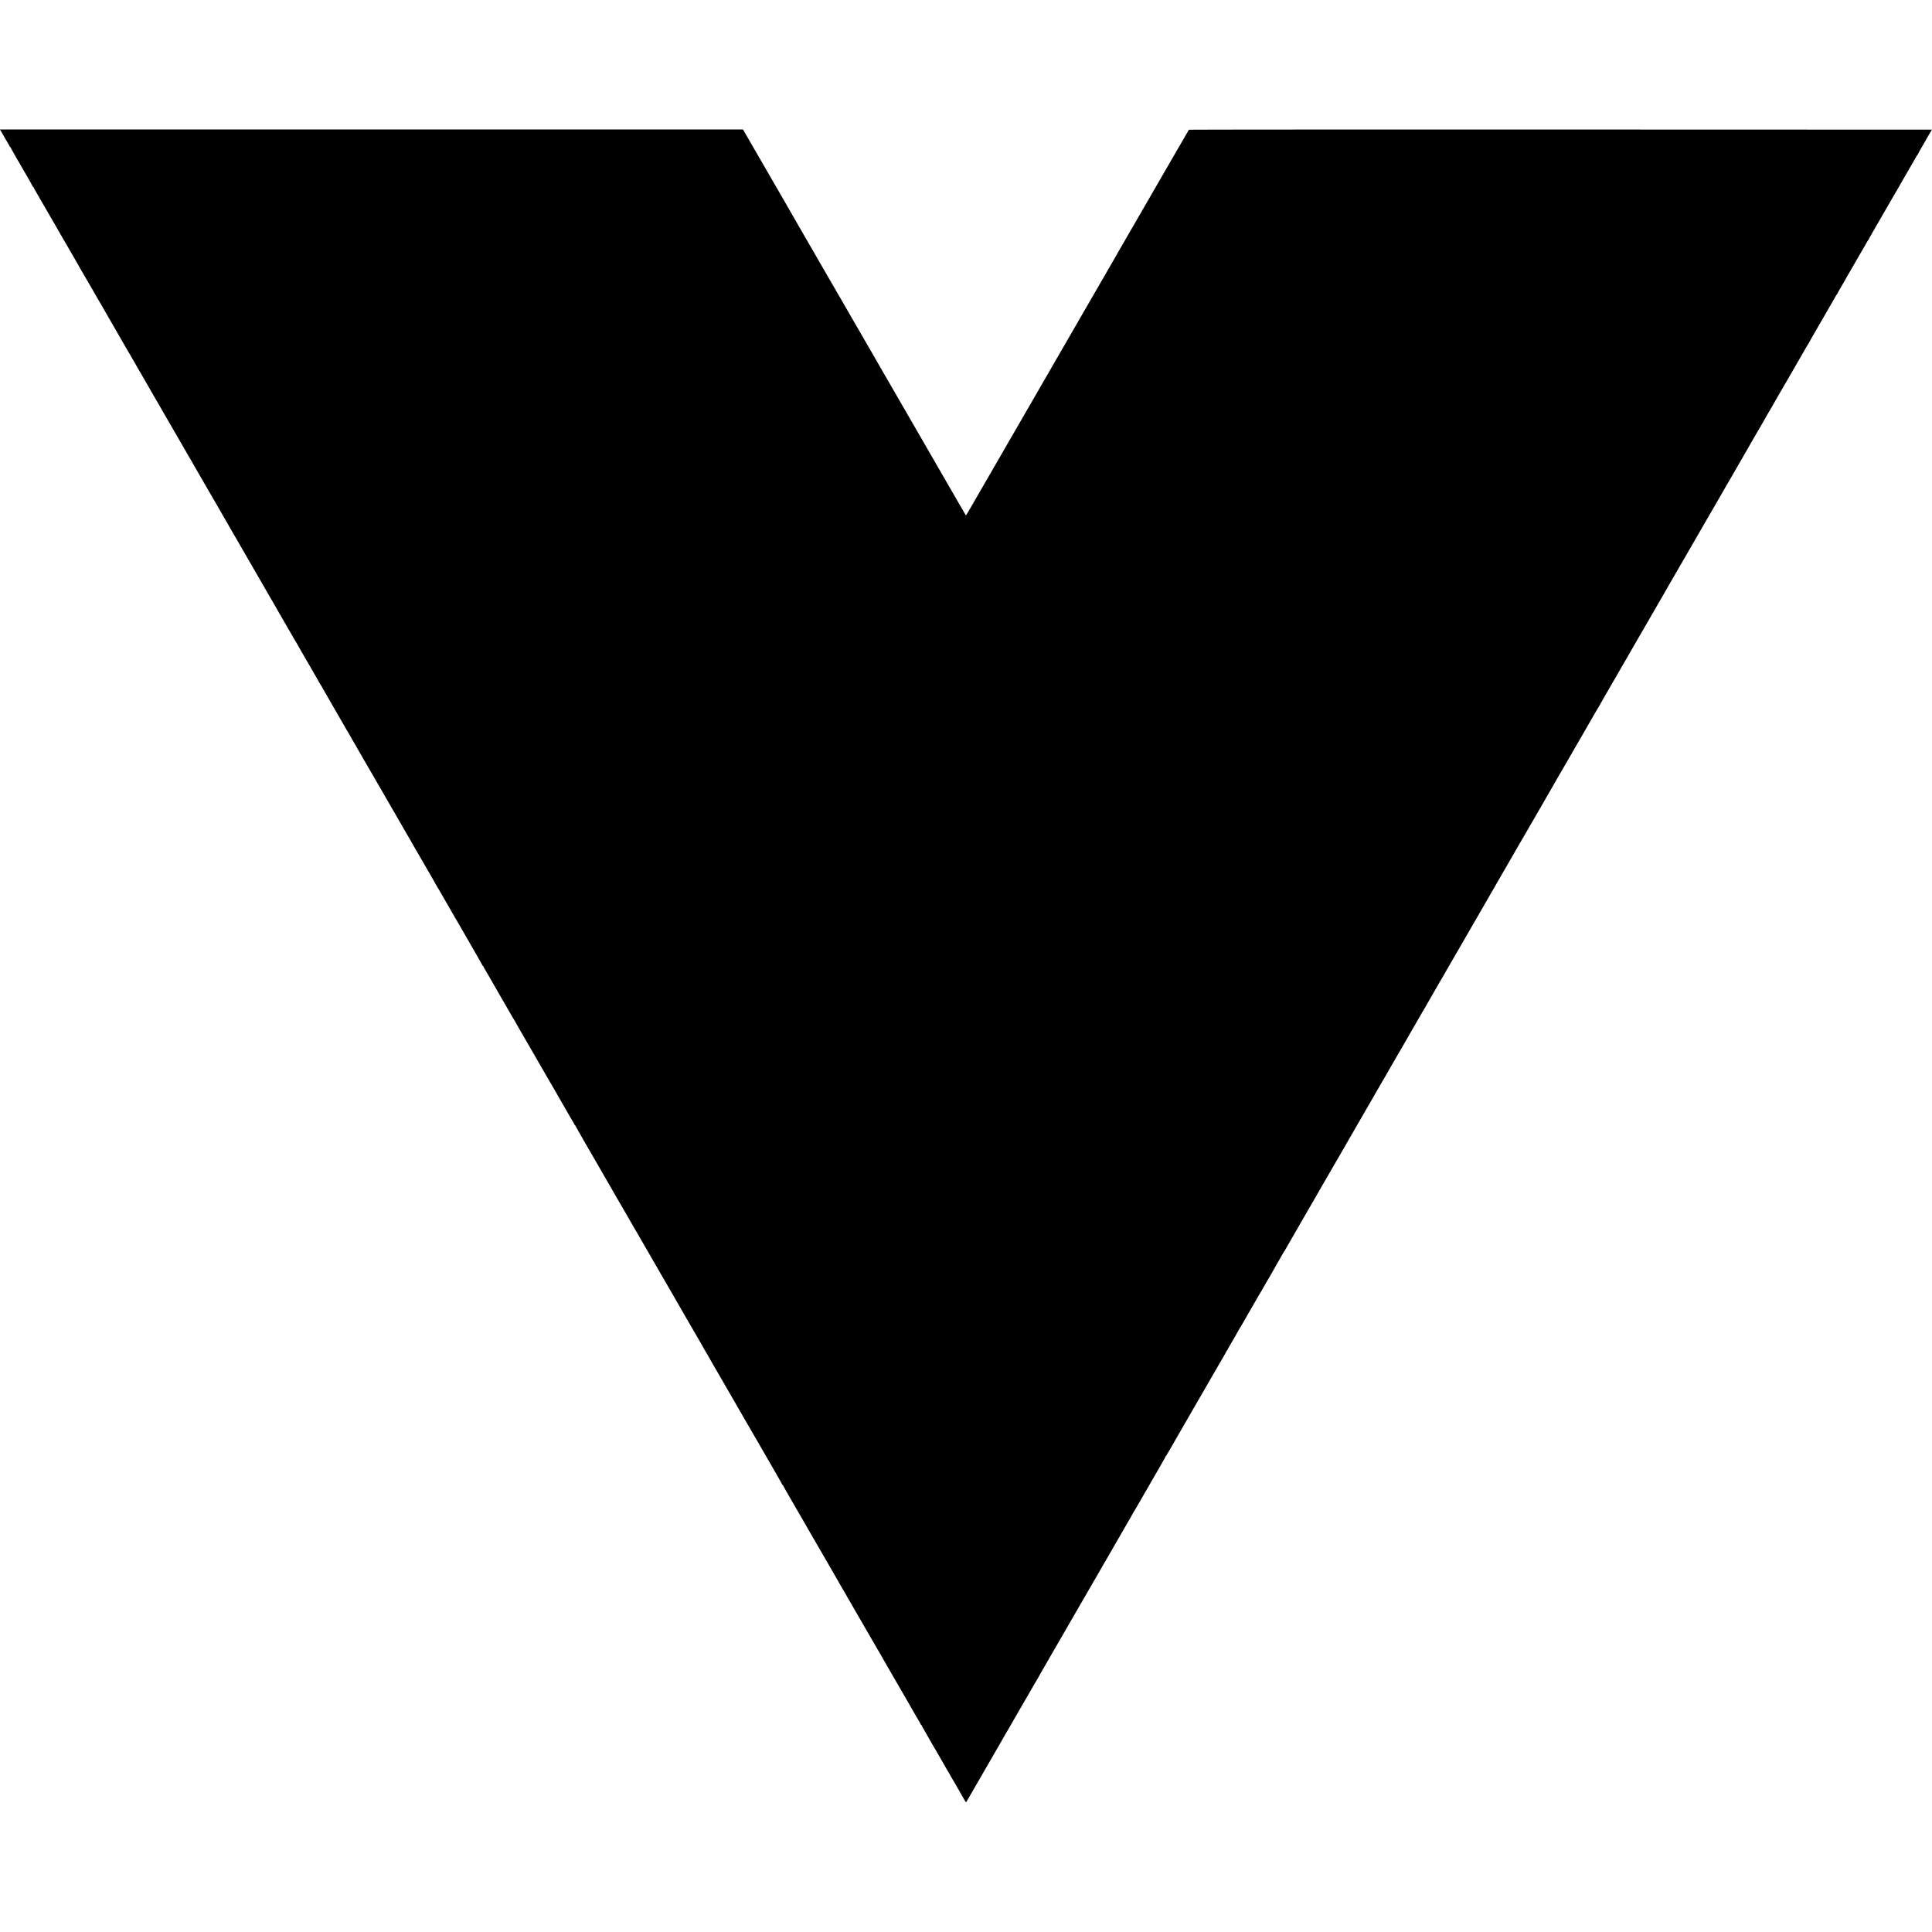
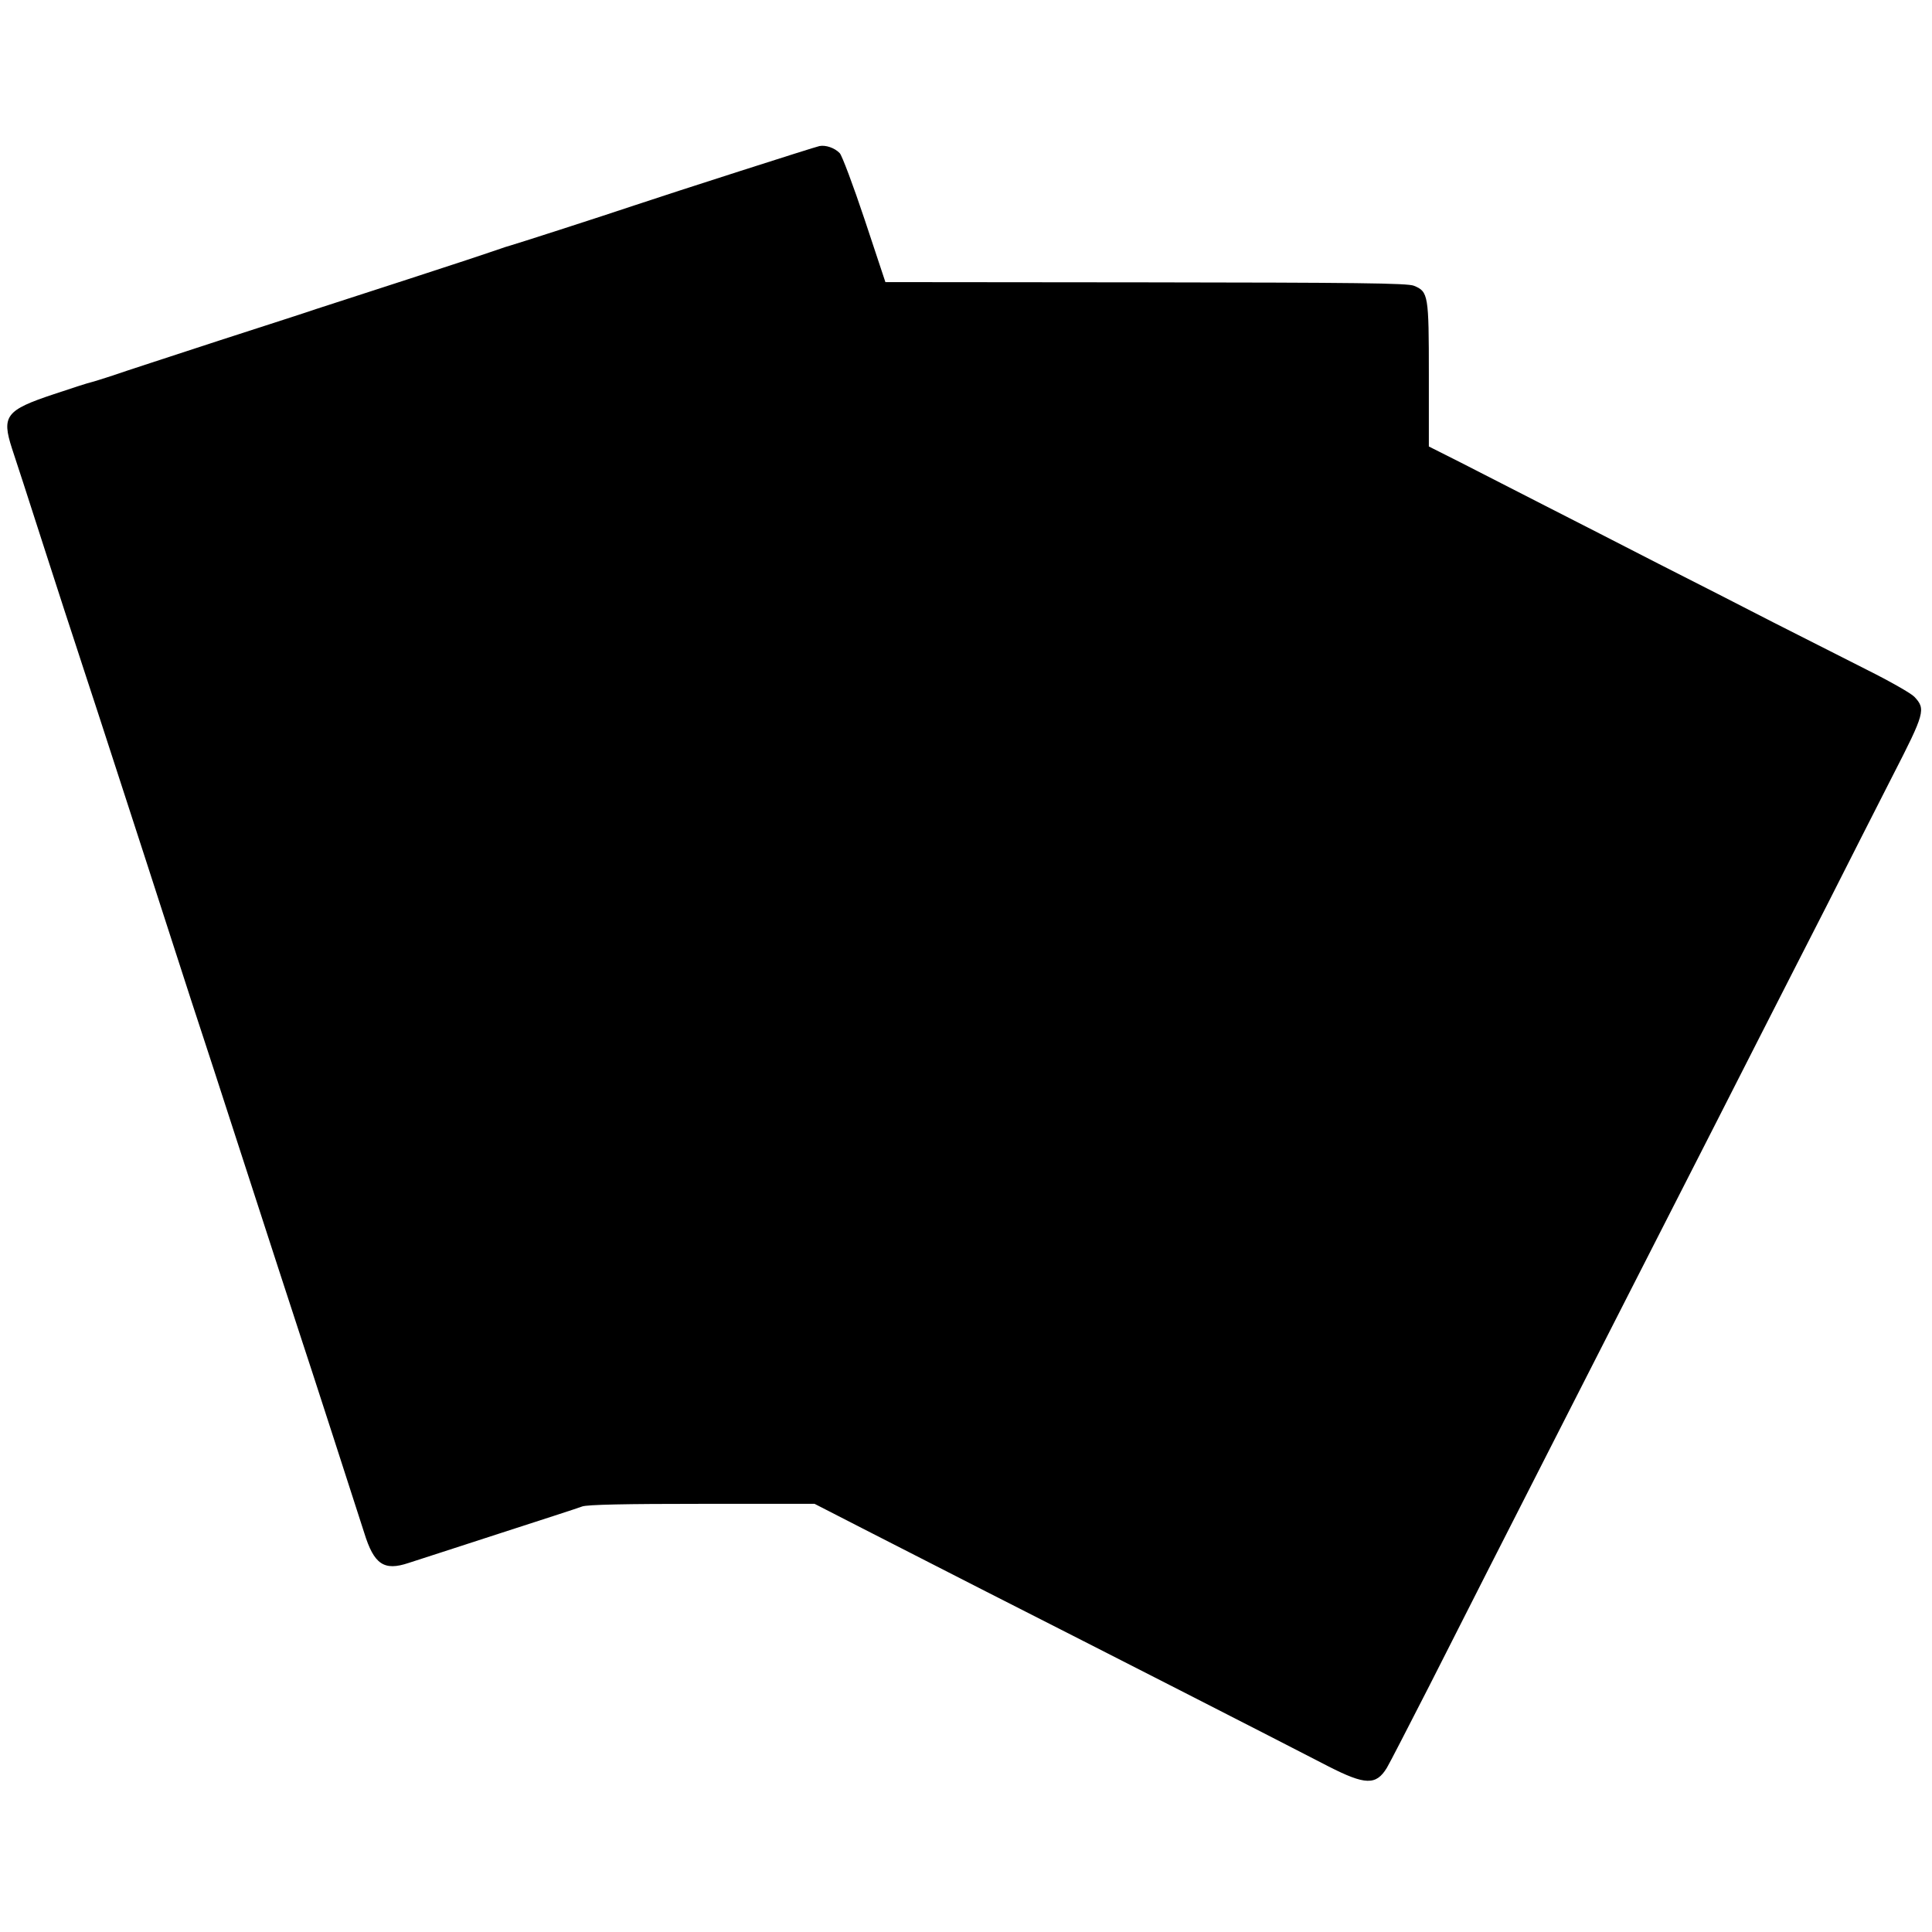
- <svg xmlns="http://www.w3.org/2000/svg" version="1.0" width="16pt" height="16pt" viewBox="0 0 16 16" preserveAspectRatio="xMidYMid meet">
-   <g transform="translate(0,16) scale(0.00032,-0.00032)" fill="#000000" stroke="none">
-     <path d="M18 46618 c45 -75 122 -207 122 -211 0 -2 25 -45 55 -95 30 -50 55 -96 55 -102 0 -5 5 -10 10 -10 6 0 10 -4 10 -9 0 -5 73 -135 161 -288 89 -153 173 -298 187 -323 14 -25 32 -57 41 -72 88 -149 187 -324 189 -335 2 -7 8 -13 13 -13 5 0 9 -4 9 -10 0 -5 46 -89 103 -187 175 -302 490 -846 507 -876 8 -16 20 -36 25 -45 28 -46 290 -498 339 -585 13 -23 74 -129 136 -236 61 -107 123 -215 137 -240 14 -25 29 -50 33 -56 5 -5 23 -37 40 -70 18 -33 38 -67 44 -75 11 -16 21 -33 63 -109 14 -25 29 -50 33 -56 4 -5 21 -35 38 -65 55 -100 261 -455 269 -465 4 -5 14 -21 20 -35 15 -29 41 -75 103 -180 24 -41 52 -88 60 -105 9 -16 57 -100 107 -185 112 -193 362 -626 380 -660 8 -14 23 -38 33 -55 11 -16 23 -37 27 -45 4 -8 26 -46 48 -85 23 -38 53 -90 67 -115 46 -81 64 -113 178 -310 62 -107 121 -210 132 -227 37 -67 56 -99 85 -148 16 -27 32 -57 36 -65 4 -8 15 -27 25 -42 9 -15 53 -89 96 -165 44 -76 177 -307 296 -513 120 -206 268 -463 330 -570 131 -227 117 -203 200 -348 36 -62 73 -125 82 -140 10 -15 21 -34 25 -42 4 -8 20 -37 36 -65 17 -27 38 -65 48 -82 49 -85 64 -111 87 -153 13 -25 28 -49 32 -55 4 -5 78 -134 165 -285 87 -151 166 -288 176 -305 10 -16 26 -43 35 -59 9 -17 125 -217 257 -445 132 -229 253 -441 270 -471 17 -30 45 -79 64 -108 18 -29 33 -54 33 -57 0 -2 20 -37 44 -77 24 -40 123 -212 221 -383 97 -170 190 -330 205 -355 16 -25 39 -65 53 -90 13 -25 81 -144 152 -265 70 -121 137 -238 150 -260 12 -22 37 -65 55 -95 18 -30 43 -73 55 -95 12 -22 48 -85 80 -140 77 -132 163 -280 190 -330 13 -22 71 -123 130 -225 59 -102 116 -199 126 -217 10 -17 29 -50 43 -72 15 -22 26 -43 26 -45 0 -2 27 -50 60 -106 33 -56 60 -103 60 -105 0 -2 55 -98 90 -155 8 -14 182 -316 239 -414 13 -22 45 -79 72 -124 27 -46 49 -86 49 -89 0 -2 14 -24 30 -48 16 -24 30 -46 30 -49 0 -5 74 -135 100 -176 5 -8 24 -42 43 -75 50 -88 58 -101 262 -455 104 -179 199 -345 213 -370 14 -25 28 -49 32 -55 4 -5 17 -26 28 -45 10 -19 62 -109 114 -200 114 -197 133 -230 170 -295 16 -27 33 -57 38 -65 17 -28 96 -165 103 -180 4 -8 16 -28 26 -45 10 -16 77 -131 148 -255 72 -124 181 -313 243 -420 62 -107 121 -209 131 -227 35 -62 323 -560 392 -678 38 -66 83 -145 100 -175 16 -30 33 -59 37 -65 4 -5 17 -27 29 -47 34 -61 56 -100 90 -156 17 -29 31 -55 31 -57 0 -2 17 -32 39 -67 21 -35 134 -229 251 -433 117 -203 235 -407 261 -451 27 -45 49 -85 49 -88 0 -4 8 -19 19 -34 15 -21 200 -341 309 -533 10 -19 33 -58 51 -87 17 -29 31 -54 31 -56 0 -2 25 -44 55 -94 30 -50 55 -95 55 -98 0 -4 6 -15 14 -23 7 -9 27 -41 43 -71 17 -30 170 -297 342 -594 171 -296 311 -542 311 -547 0 -5 5 -9 10 -9 6 0 10 -4 10 -10 0 -5 22 -47 49 -92 27 -46 58 -99 68 -118 24 -43 81 -140 93 -160 5 -8 66 -114 135 -235 69 -121 130 -227 135 -235 12 -21 259 -447 283 -490 10 -19 28 -47 38 -62 11 -14 19 -29 19 -32 0 -3 37 -69 83 -148 99 -170 305 -526 337 -583 13 -22 31 -53 41 -70 11 -16 22 -37 26 -45 7 -14 82 -146 103 -180 14 -24 181 -311 205 -355 13 -22 46 -80 75 -130 29 -49 64 -110 78 -135 14 -25 51 -88 82 -140 31 -52 59 -102 63 -110 4 -8 18 -33 31 -55 205 -353 284 -489 309 -535 17 -30 45 -78 62 -106 18 -28 36 -60 39 -72 4 -12 12 -22 17 -22 5 0 9 -4 9 -10 0 -5 109 -197 241 -427 133 -230 250 -431 259 -448 51 -90 222 -385 280 -485 37 -63 78 -135 92 -160 14 -25 67 -117 118 -205 51 -88 101 -175 111 -193 34 -58 55 -95 149 -257 51 -88 101 -173 110 -190 9 -16 76 -131 147 -255 72 -124 140 -241 151 -260 61 -108 281 -489 355 -615 38 -66 77 -133 87 -150 35 -63 91 -161 100 -175 14 -23 99 -169 128 -220 54 -97 135 -235 142 -245 4 -5 20 -32 35 -60 26 -48 238 -416 276 -480 10 -16 26 -46 37 -65 30 -53 382 -661 403 -695 10 -16 22 -37 26 -45 4 -8 26 -48 50 -88 24 -41 43 -75 43 -77 0 -2 22 -40 50 -85 27 -45 50 -84 50 -86 0 -3 38 -69 83 -147 84 -142 302 -520 340 -587 10 -19 34 -60 52 -90 18 -30 44 -75 57 -100 14 -25 45 -79 70 -120 25 -41 56 -96 70 -121 14 -25 77 -133 138 -240 62 -107 122 -210 132 -229 25 -43 310 -535 337 -581 11 -19 26 -45 34 -59 17 -32 238 -414 266 -460 11 -19 24 -41 28 -49 3 -7 75 -133 160 -278 84 -146 153 -269 153 -274 0 -5 5 -9 10 -9 6 0 10 -4 10 -10 0 -5 82 -150 181 -322 182 -314 201 -346 240 -415 12 -21 80 -139 152 -263 71 -124 141 -245 155 -270 14 -25 28 -49 32 -55 6 -8 145 -248 220 -380 37 -66 209 -362 229 -395 11 -19 24 -42 28 -49 4 -8 67 -118 140 -243 73 -125 133 -230 133 -233 0 -2 15 -28 33 -57 19 -29 47 -78 64 -108 17 -30 53 -93 79 -139 53 -90 82 -141 157 -272 82 -142 115 -199 381 -659 142 -245 268 -463 281 -485 12 -22 71 -125 132 -230 60 -104 172 -298 248 -430 76 -132 146 -253 156 -270 11 -16 22 -36 26 -44 3 -8 30 -54 60 -103 29 -49 53 -91 53 -93 0 -3 18 -34 40 -70 22 -36 40 -67 40 -69 0 -2 37 -66 81 -142 45 -77 98 -168 119 -204 20 -36 47 -81 58 -100 12 -19 27 -47 33 -62 6 -16 15 -28 20 -28 5 0 9 -4 9 -9 0 -6 63 -118 140 -251 77 -133 140 -243 140 -245 0 -2 18 -33 41 -70 22 -37 49 -83 60 -101 10 -19 29 -51 40 -71 25 -45 109 -189 126 -218 7 -11 17 -29 22 -40 6 -11 22 -38 35 -60 14 -22 37 -62 52 -90 14 -27 35 -62 45 -77 11 -14 19 -29 19 -32 0 -3 18 -35 40 -71 22 -36 40 -67 40 -69 0 -2 19 -35 42 -72 23 -38 55 -94 72 -124 26 -47 139 -244 171 -298 6 -9 21 -36 34 -60 28 -48 37 -51 51 -19 6 12 19 36 29 52 10 17 27 46 38 65 11 19 104 181 208 360 103 179 199 345 213 370 14 25 42 74 64 109 21 34 38 65 38 67 0 2 18 33 40 69 22 36 40 67 40 69 0 3 177 310 199 346 16 26 136 234 140 244 2 5 25 44 52 88 27 44 49 81 49 84 0 2 18 34 40 70 22 36 40 67 40 69 0 2 20 36 43 77 35 58 169 289 297 513 9 17 50 86 90 155 40 69 86 150 103 180 16 30 35 62 41 70 6 8 16 24 22 35 35 64 72 129 167 293 59 100 116 199 127 220 11 20 30 53 41 72 43 72 1070 1850 1121 1940 14 25 65 113 113 195 48 83 96 166 107 185 10 19 28 50 38 68 11 18 73 124 137 235 64 111 175 303 246 427 71 124 173 299 225 390 52 91 116 202 143 248 27 45 49 85 49 89 0 4 6 14 14 22 7 9 28 43 46 76 26 47 251 436 378 655 11 19 29 51 40 70 11 19 101 176 201 348 99 172 181 317 181 323 0 5 5 9 10 9 6 0 10 5 10 11 0 6 8 23 18 37 11 15 32 52 49 82 16 30 130 228 253 440 122 212 234 405 248 430 13 25 39 70 57 100 39 65 69 117 130 225 25 44 50 87 55 95 12 19 78 134 220 380 61 107 129 224 150 260 161 277 222 382 246 425 15 28 47 83 71 123 24 41 43 78 43 83 0 5 4 9 8 9 4 0 13 12 19 28 7 15 23 45 36 67 66 110 277 478 277 483 0 3 6 13 14 21 7 9 27 41 43 71 17 30 45 80 63 110 34 57 375 649 394 685 6 11 16 27 22 35 6 8 26 42 44 75 18 33 41 74 51 90 10 17 24 41 32 55 54 97 72 128 88 152 11 14 19 28 19 30 0 3 79 141 175 308 96 167 175 305 175 308 0 3 6 13 14 21 7 9 26 39 41 66 33 60 276 483 338 587 24 40 46 80 50 88 4 8 13 24 20 35 14 23 95 163 125 215 11 19 52 91 92 160 40 69 80 139 90 155 9 17 103 179 207 360 105 182 200 346 211 365 103 181 463 802 489 845 7 11 15 27 19 35 4 8 29 51 55 95 64 110 828 1433 848 1470 9 17 24 41 33 55 9 14 29 48 45 77 15 28 52 93 82 145 30 51 62 107 71 123 17 30 231 398 400 690 51 88 103 179 115 202 12 23 26 48 32 55 6 7 24 38 40 68 17 30 61 107 98 170 37 63 84 144 103 180 19 36 41 72 48 81 8 8 14 18 14 21 0 4 27 51 59 106 32 55 72 124 89 154 16 29 71 125 122 213 51 88 104 180 118 205 13 25 28 50 32 55 4 6 17 26 28 45 11 19 45 80 77 135 31 55 66 116 77 135 11 19 88 152 171 295 401 694 620 1072 650 1125 11 19 87 152 170 295 83 143 158 273 166 288 9 16 21 36 26 45 6 9 31 52 55 96 25 43 54 94 66 115 11 20 95 164 186 321 91 157 173 299 182 315 9 17 26 46 37 65 12 19 66 114 121 210 56 96 108 186 117 200 8 14 24 40 34 59 24 45 383 664 412 713 5 9 17 29 26 45 15 28 120 210 241 419 36 61 68 117 72 125 4 8 12 23 19 34 35 57 245 420 262 453 11 20 35 61 53 90 17 29 32 54 32 56 0 3 28 51 62 108 33 57 70 119 80 138 10 19 23 42 28 50 5 8 32 53 59 100 27 47 149 258 271 470 122 212 234 405 248 430 30 53 62 108 80 135 6 11 15 27 19 35 4 8 85 150 181 315 96 165 187 323 202 350 31 56 116 202 130 225 5 8 25 42 43 75 19 33 92 159 162 280 149 257 157 271 202 350 19 33 38 67 43 75 9 14 228 392 275 475 12 22 55 96 95 165 40 69 80 139 90 155 24 42 202 350 221 383 9 15 27 47 41 72 14 25 75 131 136 236 61 106 121 210 134 232 99 172 271 470 279 482 5 8 23 40 40 70 18 30 81 141 142 245 60 105 121 210 135 235 14 25 71 124 127 220 56 96 143 247 194 335 51 88 96 167 102 175 14 24 180 311 204 355 23 43 340 590 356 615 5 8 50 87 101 175 171 301 517 898 582 1008 25 43 46 81 46 83 0 2 12 23 27 47 14 23 40 67 56 97 16 30 35 62 42 70 7 8 15 22 18 30 4 8 20 38 37 65 16 28 33 57 37 65 6 12 111 196 143 250 5 8 55 95 112 193 57 98 113 195 126 215 12 20 27 46 32 57 6 11 14 27 20 35 5 8 76 130 156 270 80 140 165 287 187 325 23 39 52 90 66 115 13 25 30 52 37 61 8 8 14 18 14 21 0 4 41 77 92 165 50 87 175 302 276 478 101 176 208 360 236 408 28 49 67 117 86 152 19 35 41 70 48 77 6 6 12 15 12 19 0 7 124 224 167 291 12 21 23 40 23 42 0 2 21 40 46 83 26 43 55 92 64 109 54 95 327 568 354 614 19 30 45 75 59 100 71 128 82 145 89 148 4 2 8 8 8 13 0 5 42 82 94 172 311 538 496 858 518 897 14 25 40 70 58 100 18 30 42 71 53 90 10 19 79 139 152 265 73 127 142 246 153 265 10 19 43 76 72 125 29 50 63 108 75 130 65 116 80 140 87 143 4 2 8 8 8 12 0 8 114 212 140 250 6 8 14 24 20 35 5 11 54 97 108 190 l100 170 -9611 3 c-5286 1 -9614 -1 -9618 -5 -5 -6 -419 -719 -619 -1068 -89 -155 -267 -463 -323 -560 -38 -66 -81 -140 -95 -165 -31 -56 -263 -457 -526 -910 -110 -190 -224 -388 -254 -440 -29 -52 -61 -109 -71 -125 -23 -39 -243 -420 -268 -465 -11 -19 -204 -352 -428 -740 -224 -388 -477 -826 -563 -975 -85 -148 -185 -322 -222 -385 -37 -63 -120 -207 -185 -320 -65 -113 -177 -306 -248 -430 -72 -124 -172 -297 -222 -385 -51 -88 -142 -245 -202 -350 -131 -226 -247 -427 -408 -705 -65 -113 -249 -432 -410 -710 -160 -278 -388 -673 -506 -877 -118 -205 -216 -373 -219 -373 -3 0 -52 82 -109 183 -58 100 -144 250 -192 332 -95 164 -402 696 -647 1120 -85 149 -228 396 -317 550 -212 365 -982 1700 -1008 1745 -10 19 -43 76 -72 125 -29 50 -64 110 -77 135 -14 25 -63 110 -110 190 -47 80 -96 165 -110 190 -14 25 -99 171 -188 325 -89 154 -174 300 -188 325 -13 25 -64 113 -112 195 -48 83 -140 242 -205 355 -65 113 -183 317 -263 454 -79 137 -152 264 -163 282 -50 89 -335 583 -354 614 -12 19 -34 58 -50 85 -15 28 -129 226 -253 440 -124 215 -235 408 -247 430 -12 22 -69 121 -127 220 -58 99 -226 389 -373 645 -148 256 -324 561 -392 678 -67 117 -134 232 -147 255 -13 23 -33 59 -46 80 l-22 37 -9615 0 -9615 0 20 -32z" />
+ <svg xmlns="http://www.w3.org/2000/svg" version="1.0" width="791pt" height="791pt" viewBox="0 0 791 791" preserveAspectRatio="xMidYMid meet">
+   <g transform="translate(0,791) scale(0.1,-0.1)" fill="#000000" stroke="none">
+     <path d="M3355 7312 c-17 -3 -603 -191 -755 -242 -146 -49 -497 -162 -510 -165 -8 -2 -33 -10 -55 -18 -22 -8 -188 -63 -370 -122 -181 -59 -348 -113 -370 -120 -22 -8 -202 -66 -400 -130 -198 -65 -393 -128 -432 -142 -40 -13 -81 -26 -90 -28 -10 -2 -79 -24 -153 -49 -196 -65 -214 -89 -171 -222 11 -32 70 -214 131 -404 61 -190 120 -370 130 -400 10 -30 50 -154 90 -275 39 -121 98 -301 130 -400 32 -99 109 -335 170 -525 61 -190 120 -370 130 -400 10 -30 71 -217 135 -415 140 -431 240 -740 265 -815 29 -86 236 -727 261 -805 40 -130 81 -158 182 -124 29 9 194 63 367 119 173 56 328 106 343 112 19 8 182 11 491 11 l461 0 195 -100 c107 -55 335 -171 505 -258 510 -259 1174 -598 1404 -717 151 -77 195 -78 239 -6 11 18 89 170 175 338 151 299 294 579 544 1070 69 135 188 369 265 520 337 660 438 859 553 1085 67 132 188 368 268 525 79 157 199 392 266 524 132 257 136 273 89 323 -13 14 -99 63 -193 110 -93 47 -267 135 -385 195 -118 61 -330 169 -470 240 -140 72 -349 179 -465 238 -115 59 -270 138 -342 175 l-133 67 0 294 c0 326 -2 340 -61 364 -25 11 -245 13 -1098 14 l-1066 1 -85 256 c-47 141 -93 263 -102 272 -21 22 -58 34 -83 29z" />
  </g>
</svg>
